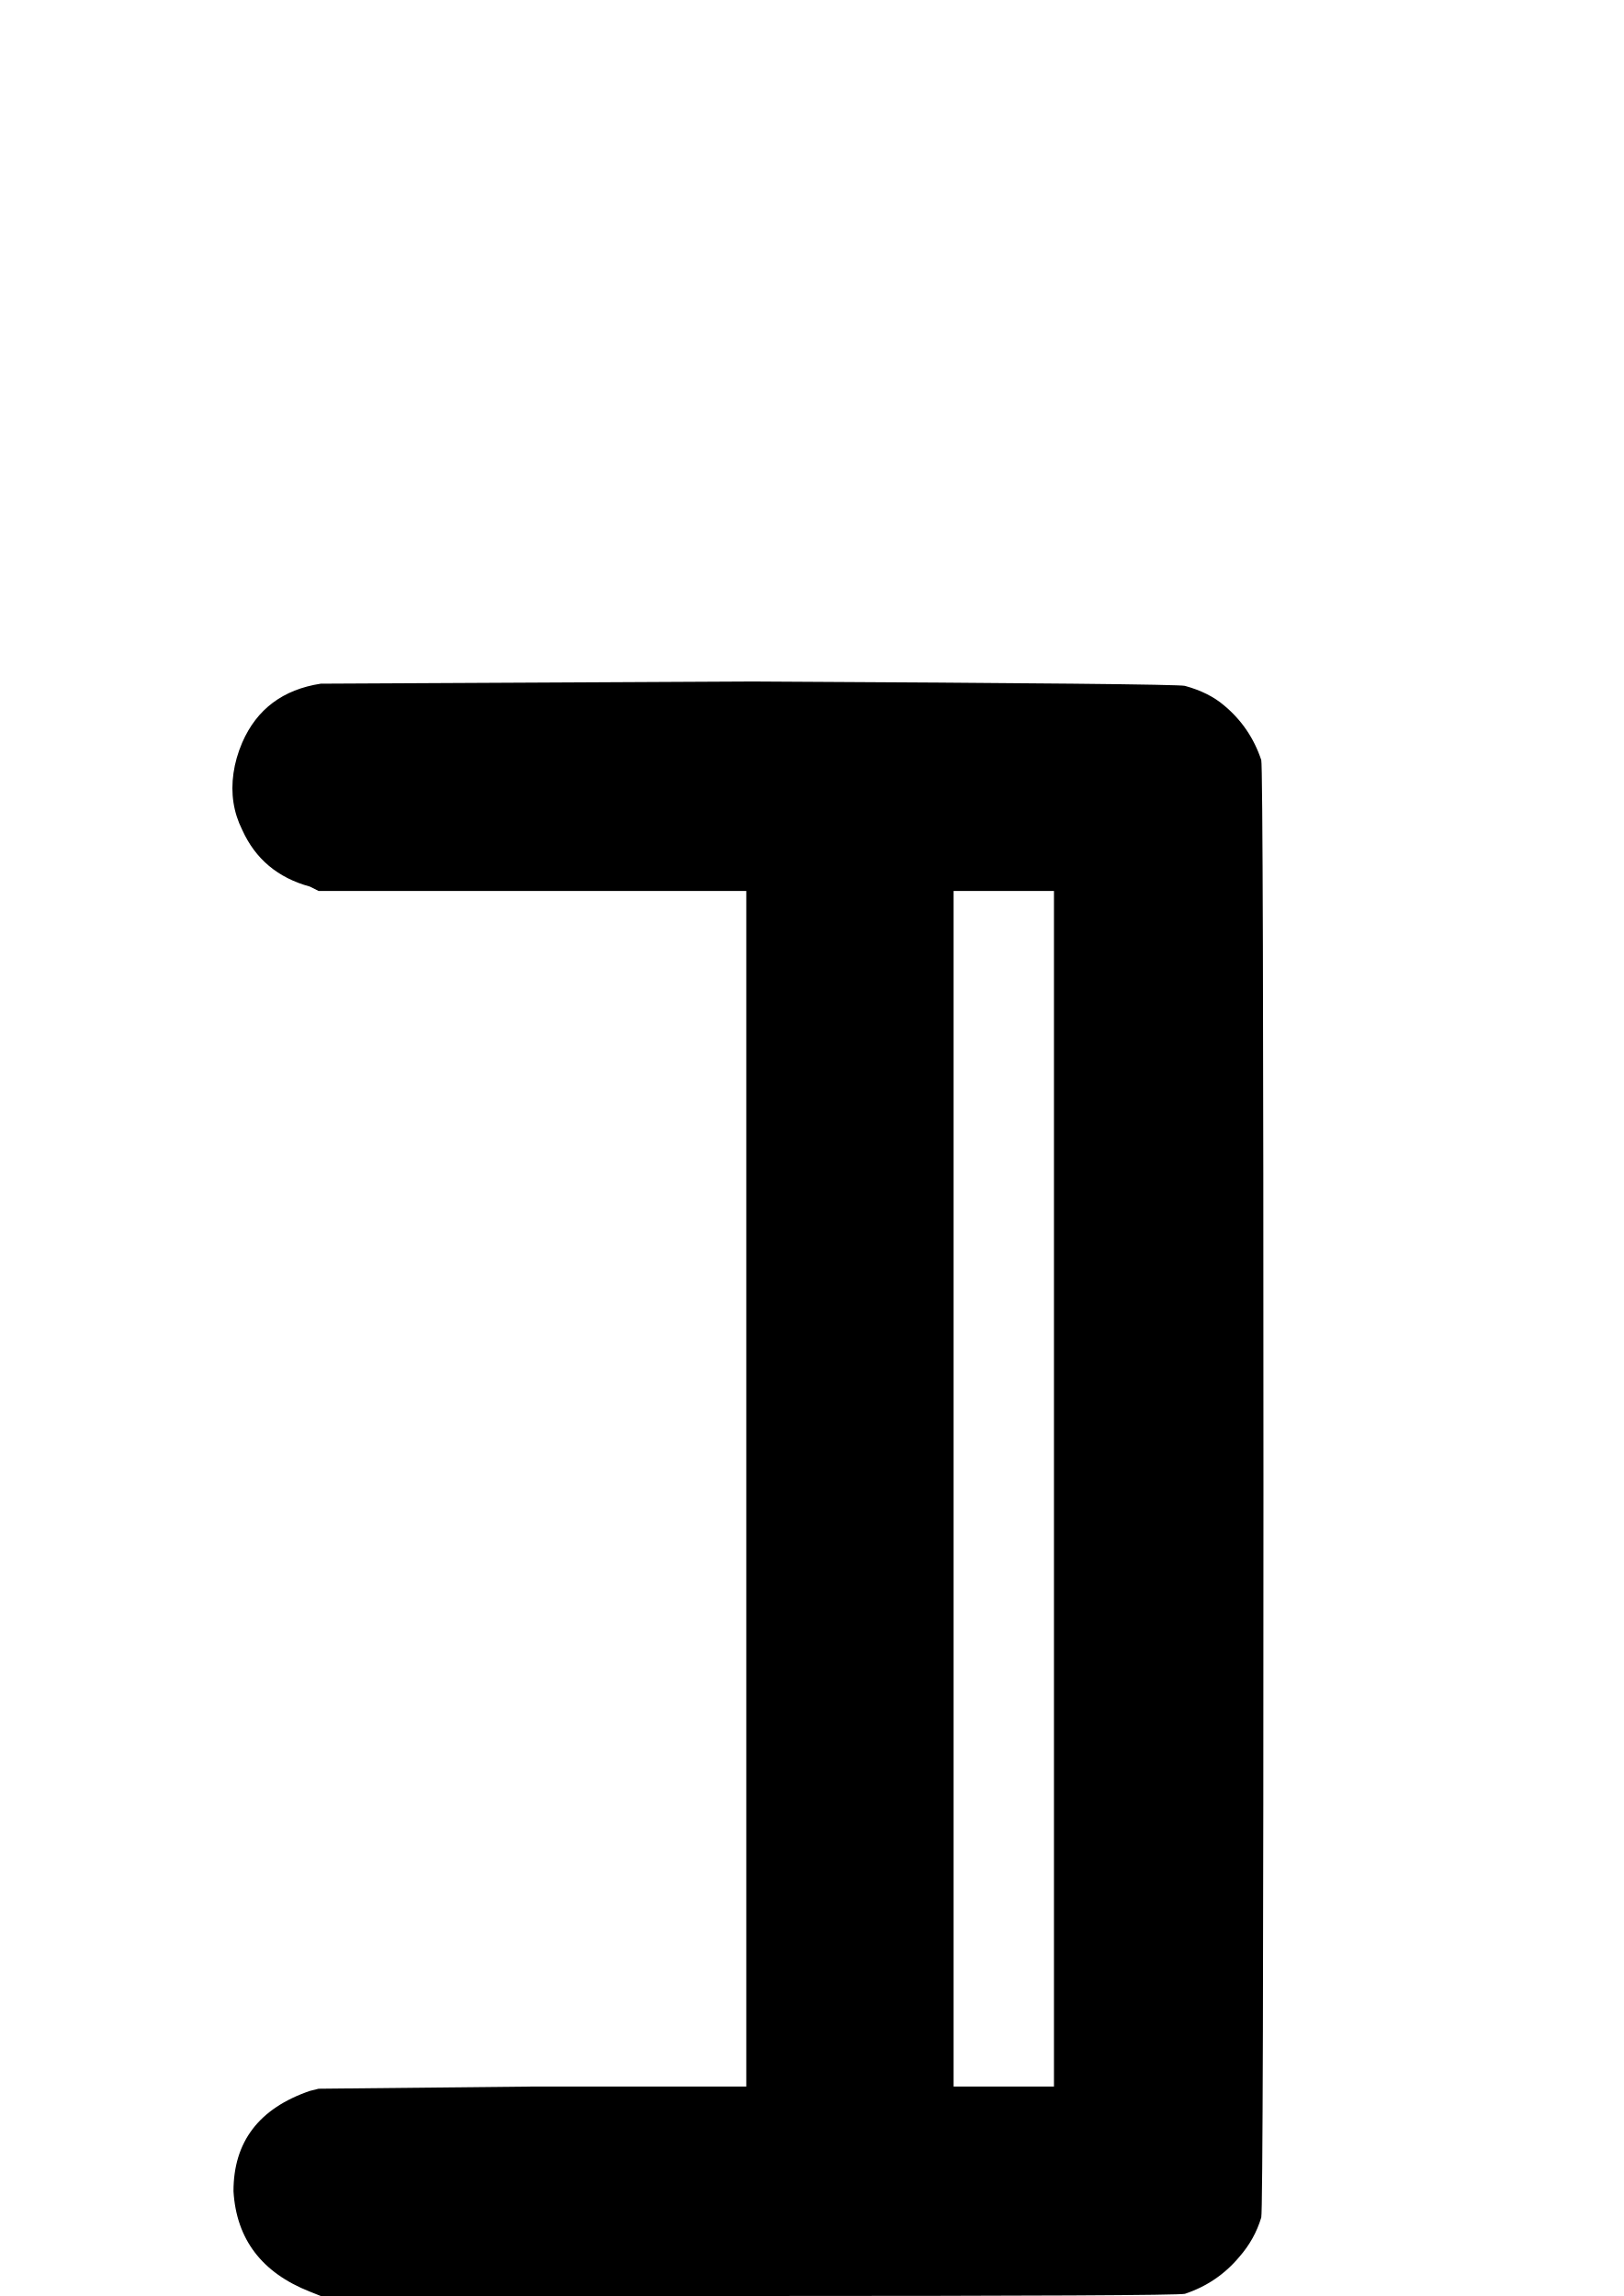
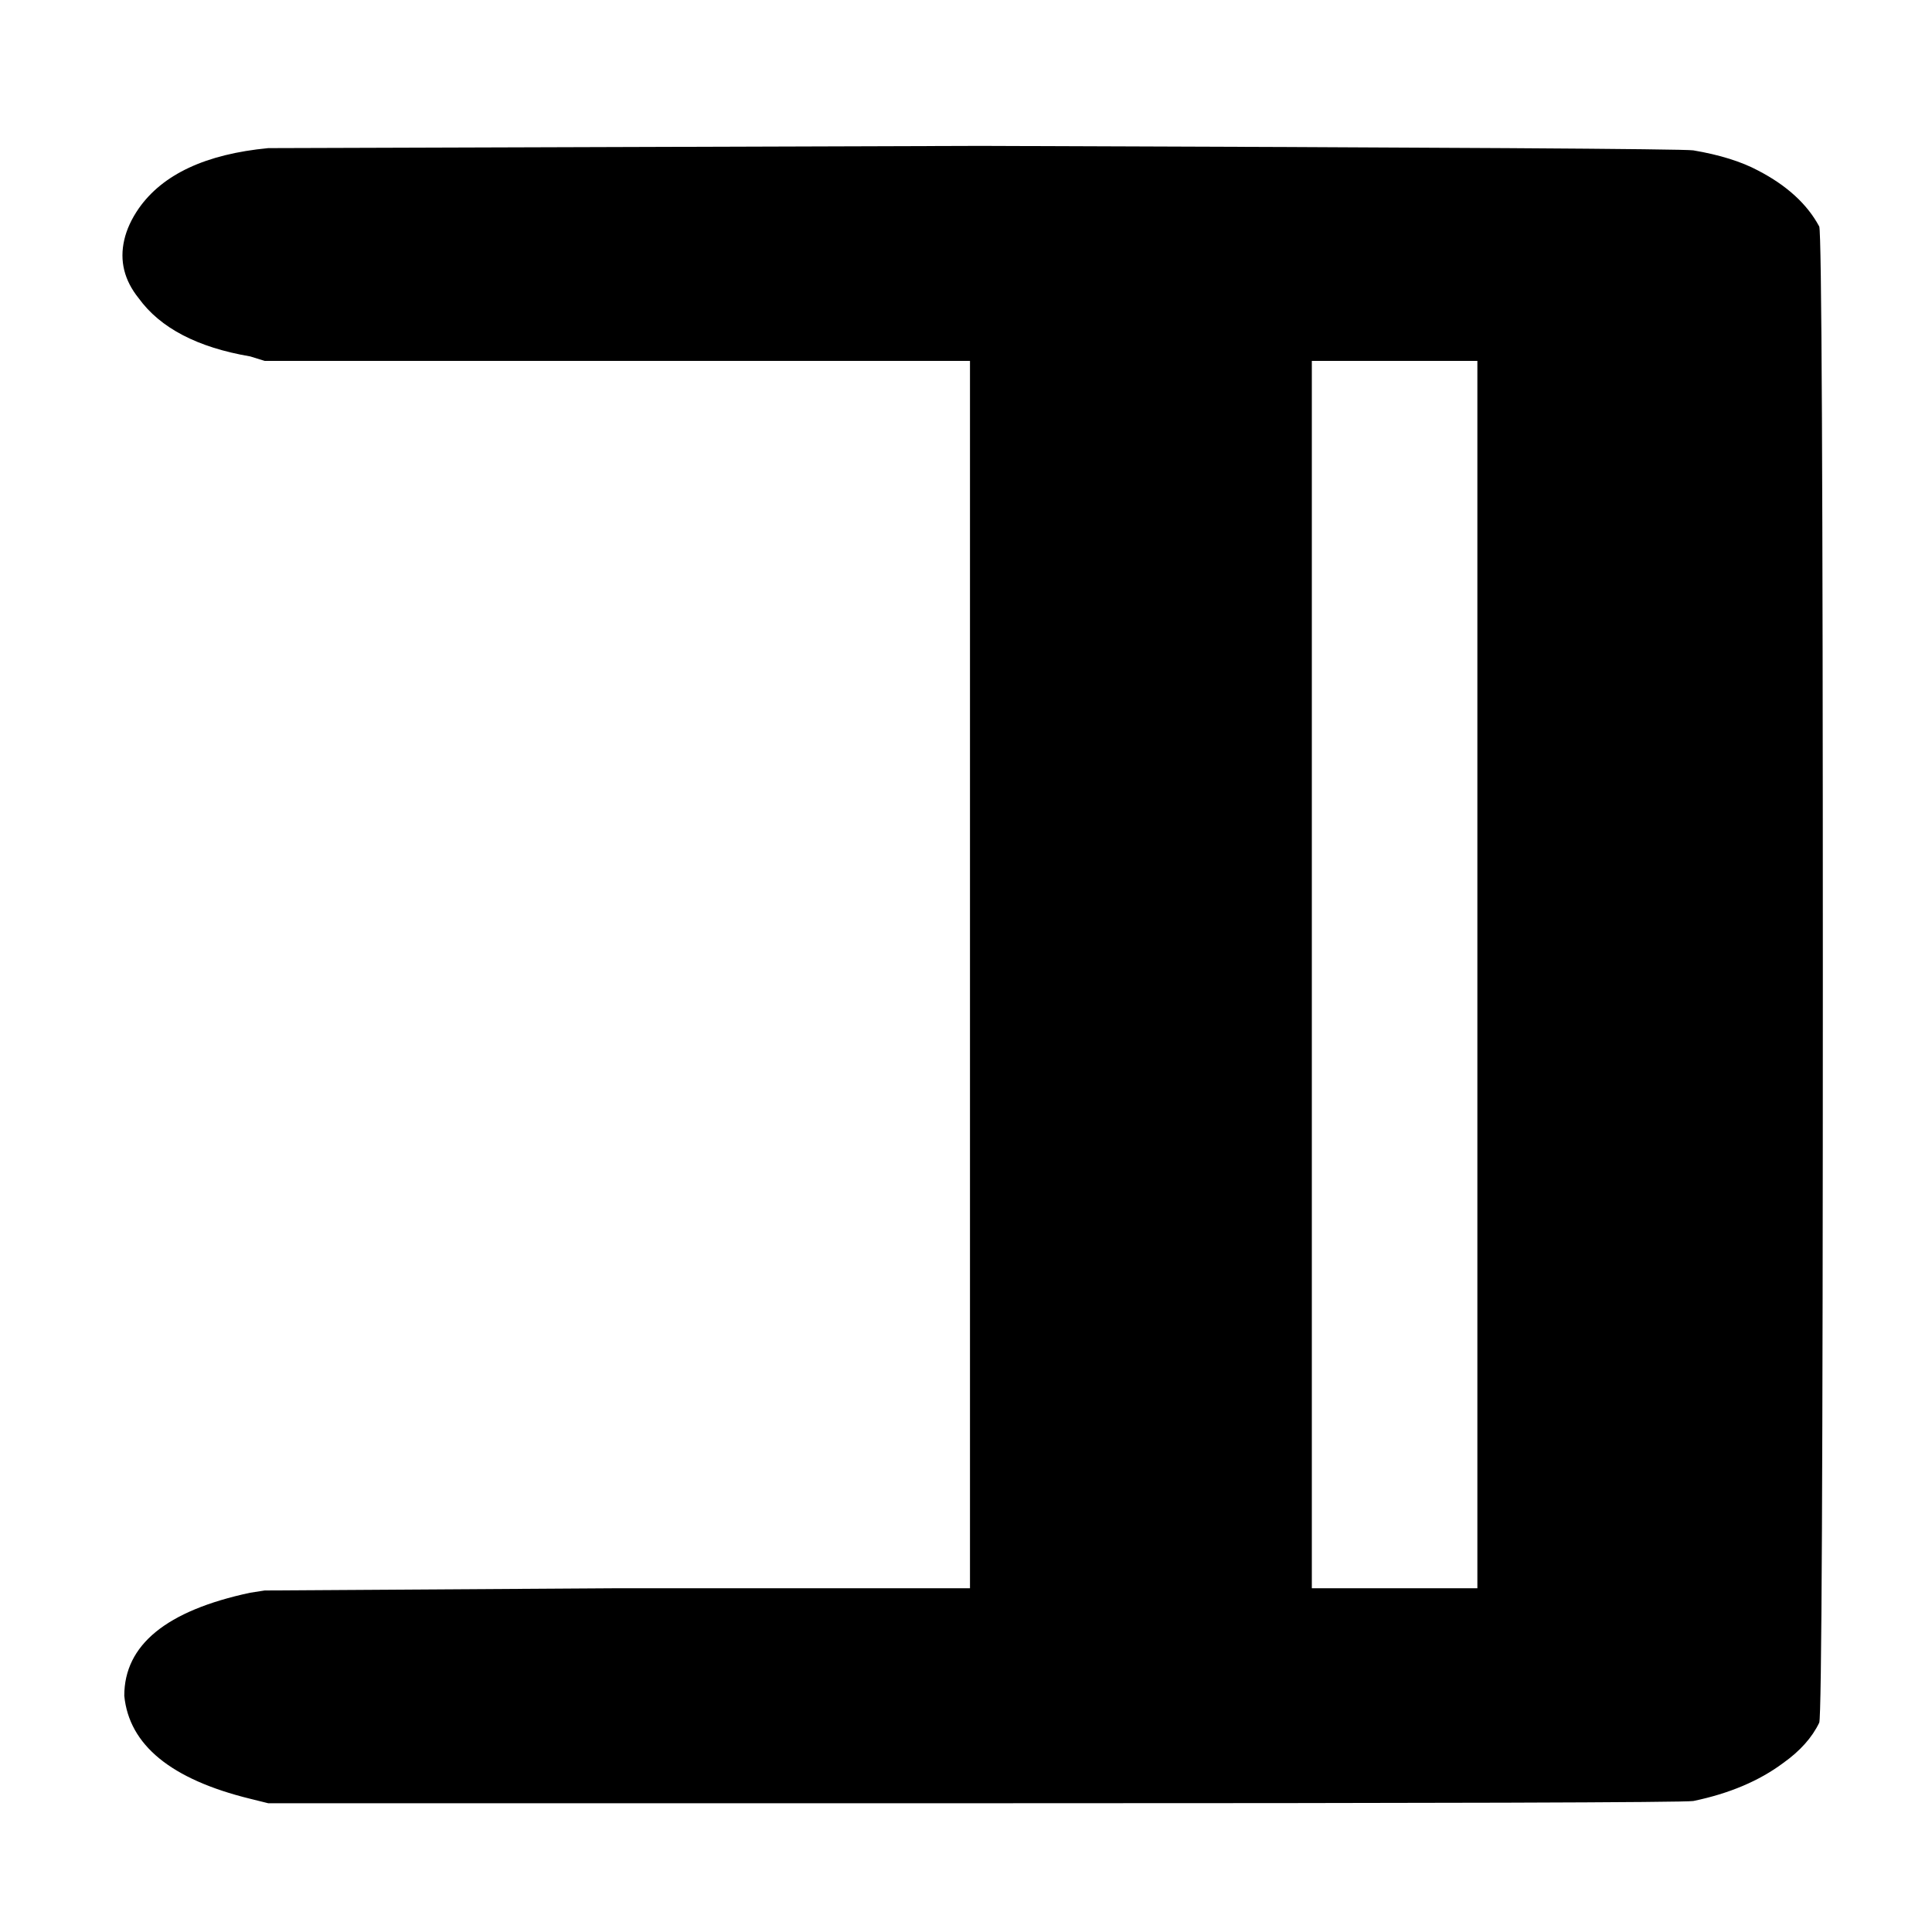
- <svg xmlns="http://www.w3.org/2000/svg" width="744.094" height="1052.362" id="svg2">
+ <svg xmlns="http://www.w3.org/2000/svg" width="64" height="64" id="svg2" version="1.1">
  <defs id="defs4">
    </defs>
-   <g id="layer1">
-     <path style="font-size:1000px;font-style:normal;font-variant:normal;font-weight:normal;font-stretch:normal;fill:#000000;fill-opacity:1;stroke:none;stroke-width:1px;stroke-linecap:butt;stroke-linejoin:miter;stroke-opacity:1;font-family:OCRA;-inkscape-font-specification:OCRA" d="M 147,313.362 L 345,312.362 C 474.333,313.03 540.333,313.696 543,314.362 C 550.333,316.363 556.333,319.363 561,323.362 C 568.999,330.03 574.666,338.363 578,348.362 C 578.666,351.03 578.999,462.363 579,682.362 C 578.999,902.362 578.666,1013.696 578,1016.362 C 575.999,1023.029 572.666,1029.029 568,1034.362 C 561.333,1042.362 552.999,1048.029 543,1051.362 C 540.333,1052.029 473.666,1052.362 343,1052.362 L 147,1052.362 L 142,1050.362 C 120,1041.696 108.333,1026.362 107,1004.362 C 107,981.696 118.667,966.362 142,958.362 L 146,957.362 L 244,956.362 L 342,956.362 L 342,682.362 L 342,408.362 L 244,408.362 L 146,408.362 L 142,406.362 C 127.333,402.363 117,393.696 111,380.362 C 107,372.363 105.667,363.696 107,354.362 C 107.667,349.696 109,345.03 111,340.362 C 117.667,325.03 129.667,316.03 147,313.362 M 483,682.362 L 483,408.362 L 460,408.362 L 437,408.362 L 437,682.362 L 437,956.362 L 460,956.362 L 483,956.362 L 483,682.362" id="text8109" />
+   <g id="layer1" transform="translate(0,-988.3622)">
+     <path style="font-size:1000px;font-style:normal;font-variant:normal;font-weight:normal;font-stretch:normal;fill:#000000;fill-opacity:1;stroke:none;font-family:OCRA;-inkscape-font-specification:OCRA" d="m 8.884,993.269 23.604,-0.074 c 15.418,0.05 23.286,0.099 23.604,0.148 0.874,0.148 1.589,0.371 2.146,0.668 0.954,0.495 1.629,1.113 2.027,1.855 0.079,0.198 0.119,8.458 0.119,24.781 -6.9e-5,16.323 -0.04,24.583 -0.119,24.78 -0.238,0.495 -0.636,0.94 -1.192,1.335 -0.795,0.594 -1.788,1.014 -2.98,1.261 -0.318,0.049 -8.265,0.074 -23.842,0.074 l -23.366,0 -0.596,-0.148 c -2.623,-0.643 -4.013,-1.781 -4.172,-3.413 -1.31e-5,-1.682 1.391,-2.819 4.172,-3.413 l 0.477,-0.074 11.683,-0.074 11.683,0 0,-20.329 0,-20.329 -11.683,0 -11.683,0 -0.477,-0.148 c -1.748,-0.297 -2.98,-0.94 -3.696,-1.929 -0.477,-0.593 -0.636,-1.236 -0.477,-1.929 0.079,-0.346 0.238,-0.692 0.477,-1.039 0.795,-1.138 2.225,-1.805 4.292,-2.003 m 40.055,27.377 0,-20.329 -2.742,0 -2.742,0 0,20.329 0,20.329 2.742,0 2.742,0 0,-20.329" id="text8109" />
  </g>
</svg>
